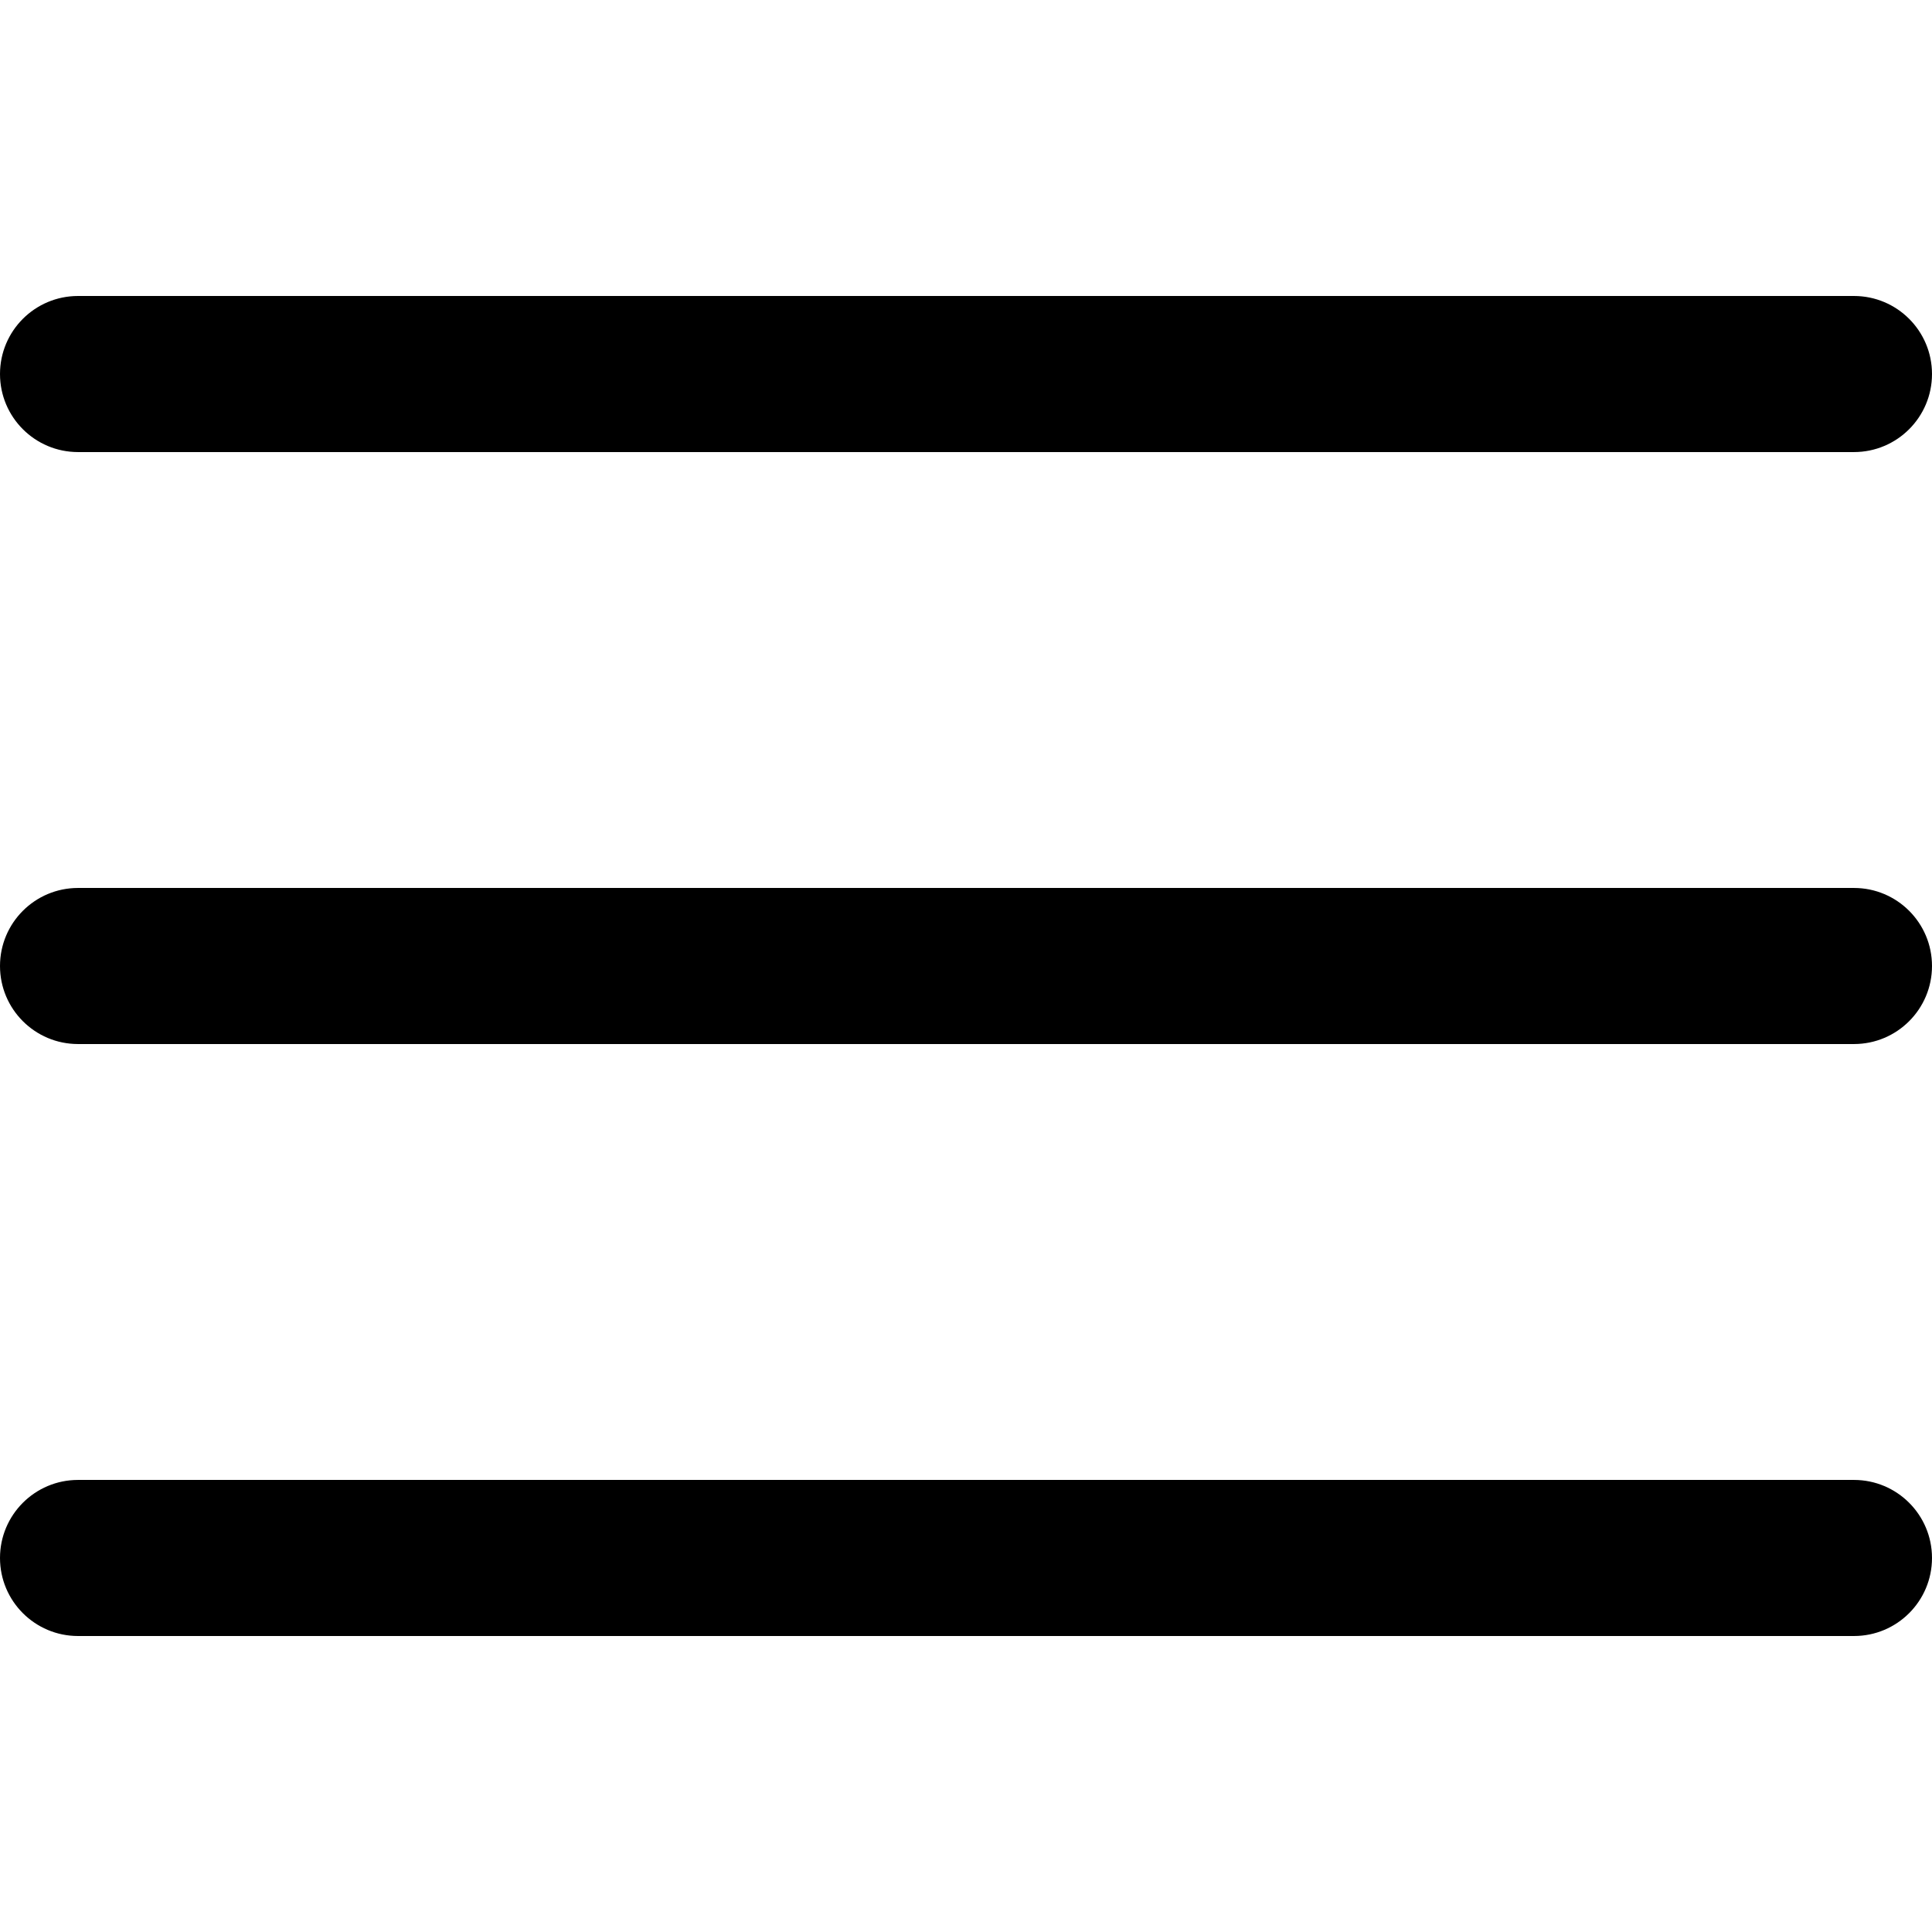
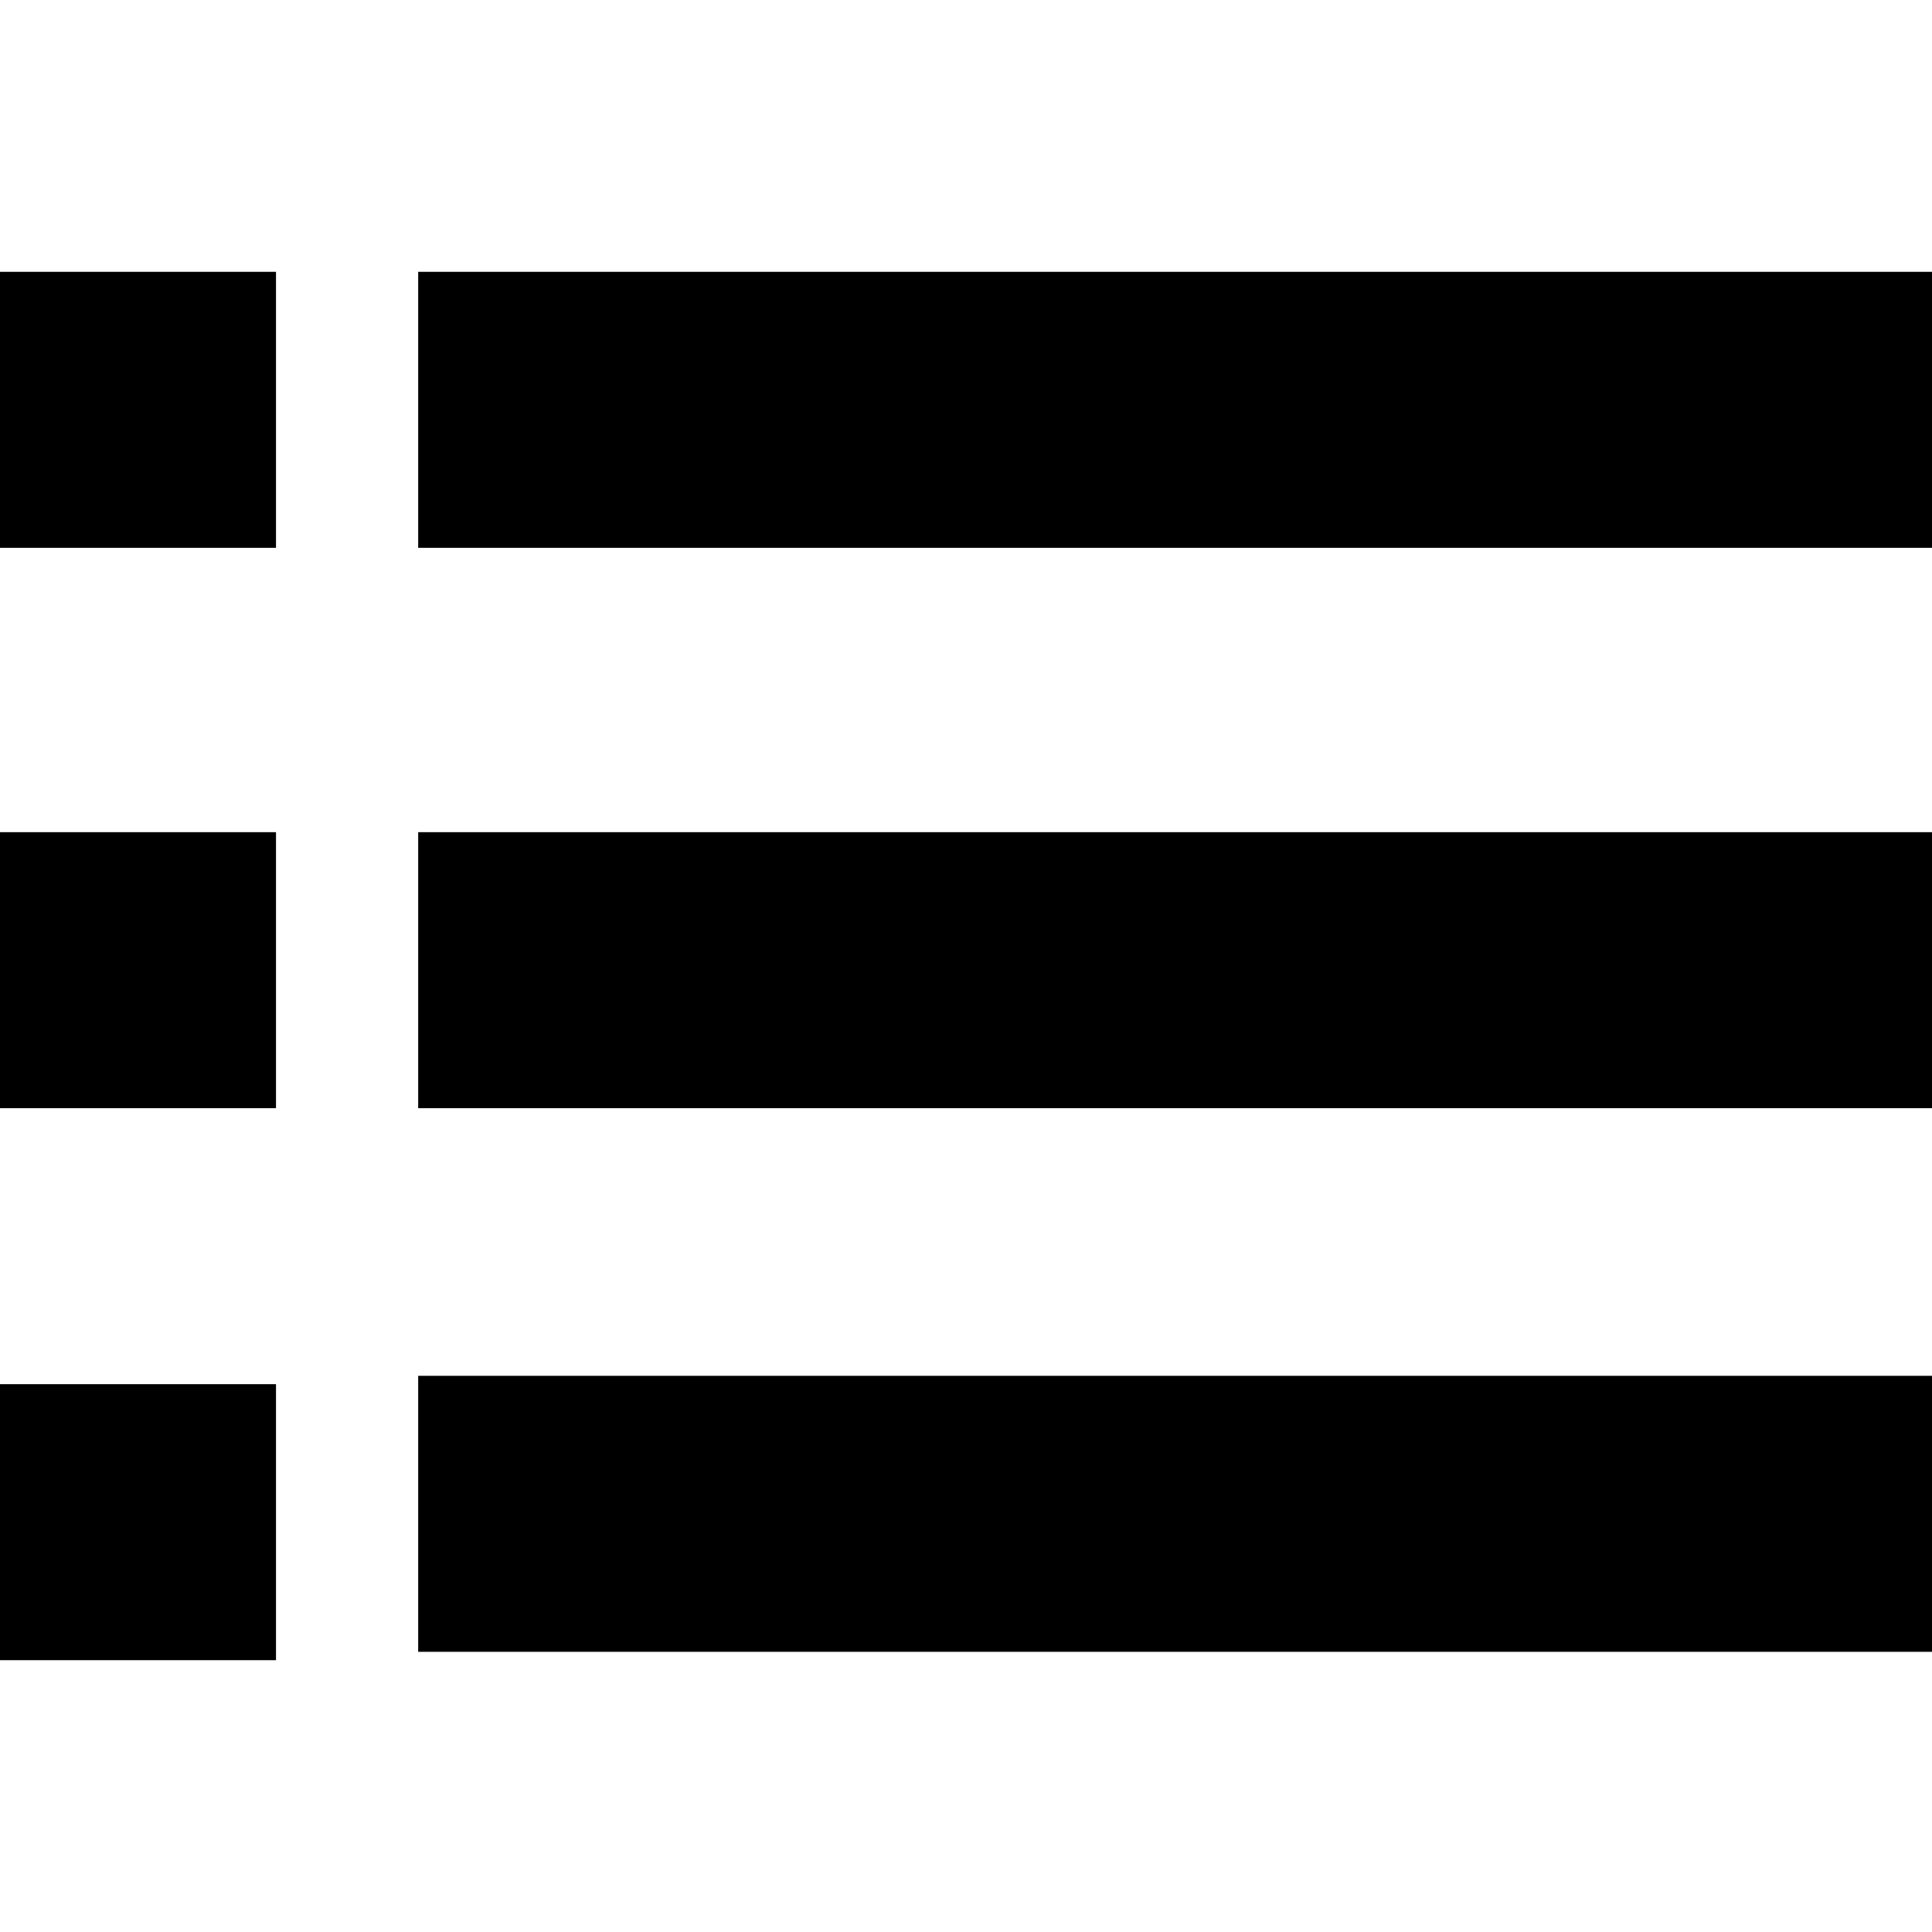
- <svg xmlns="http://www.w3.org/2000/svg" version="1.1" id="Layer_1" x="0px" y="0px" viewBox="0 0 512 512" style="enable-background:new 0 0 512 512;" xml:space="preserve">
+ <svg xmlns="http://www.w3.org/2000/svg" version="1.1" viewBox="0 0 231 231" enable-background="new 0 0 231 231">
  <g>
-     <g>
-       <path d="M491.318,235.318H20.682C9.26,235.318,0,244.577,0,256s9.26,20.682,20.682,20.682h470.636    c11.423,0,20.682-9.259,20.682-20.682C512,244.578,502.741,235.318,491.318,235.318z" />
-     </g>
+     <rect width="181" x="50" y="164.5" height="33" />
+     <rect width="181" x="50" y="99.5" height="33" />
+     <rect width="181" x="50" y="32.5" height="33" />
+     <rect width="33" y="165.5" height="33" />
+     <rect width="33" y="99.5" height="33" />
+     <rect width="33" y="32.5" height="33" />
  </g>
-   <g>
-     <g>
-       <path d="M491.318,78.439H20.682C9.26,78.439,0,87.699,0,99.121c0,11.422,9.26,20.682,20.682,20.682h470.636    c11.423,0,20.682-9.26,20.682-20.682C512,87.699,502.741,78.439,491.318,78.439z" />
-     </g>
-   </g>
-   <g>
-     <g>
-       <path d="M491.318,392.197H20.682C9.26,392.197,0,401.456,0,412.879s9.26,20.682,20.682,20.682h470.636    c11.423,0,20.682-9.259,20.682-20.682S502.741,392.197,491.318,392.197z" />
-     </g>
-   </g>
-   <g>
- </g>
-   <g>
- </g>
-   <g>
- </g>
-   <g>
- </g>
-   <g>
- </g>
-   <g>
- </g>
-   <g>
- </g>
-   <g>
- </g>
-   <g>
- </g>
-   <g>
- </g>
-   <g>
- </g>
-   <g>
- </g>
-   <g>
- </g>
-   <g>
- </g>
-   <g>
- </g>
</svg>
